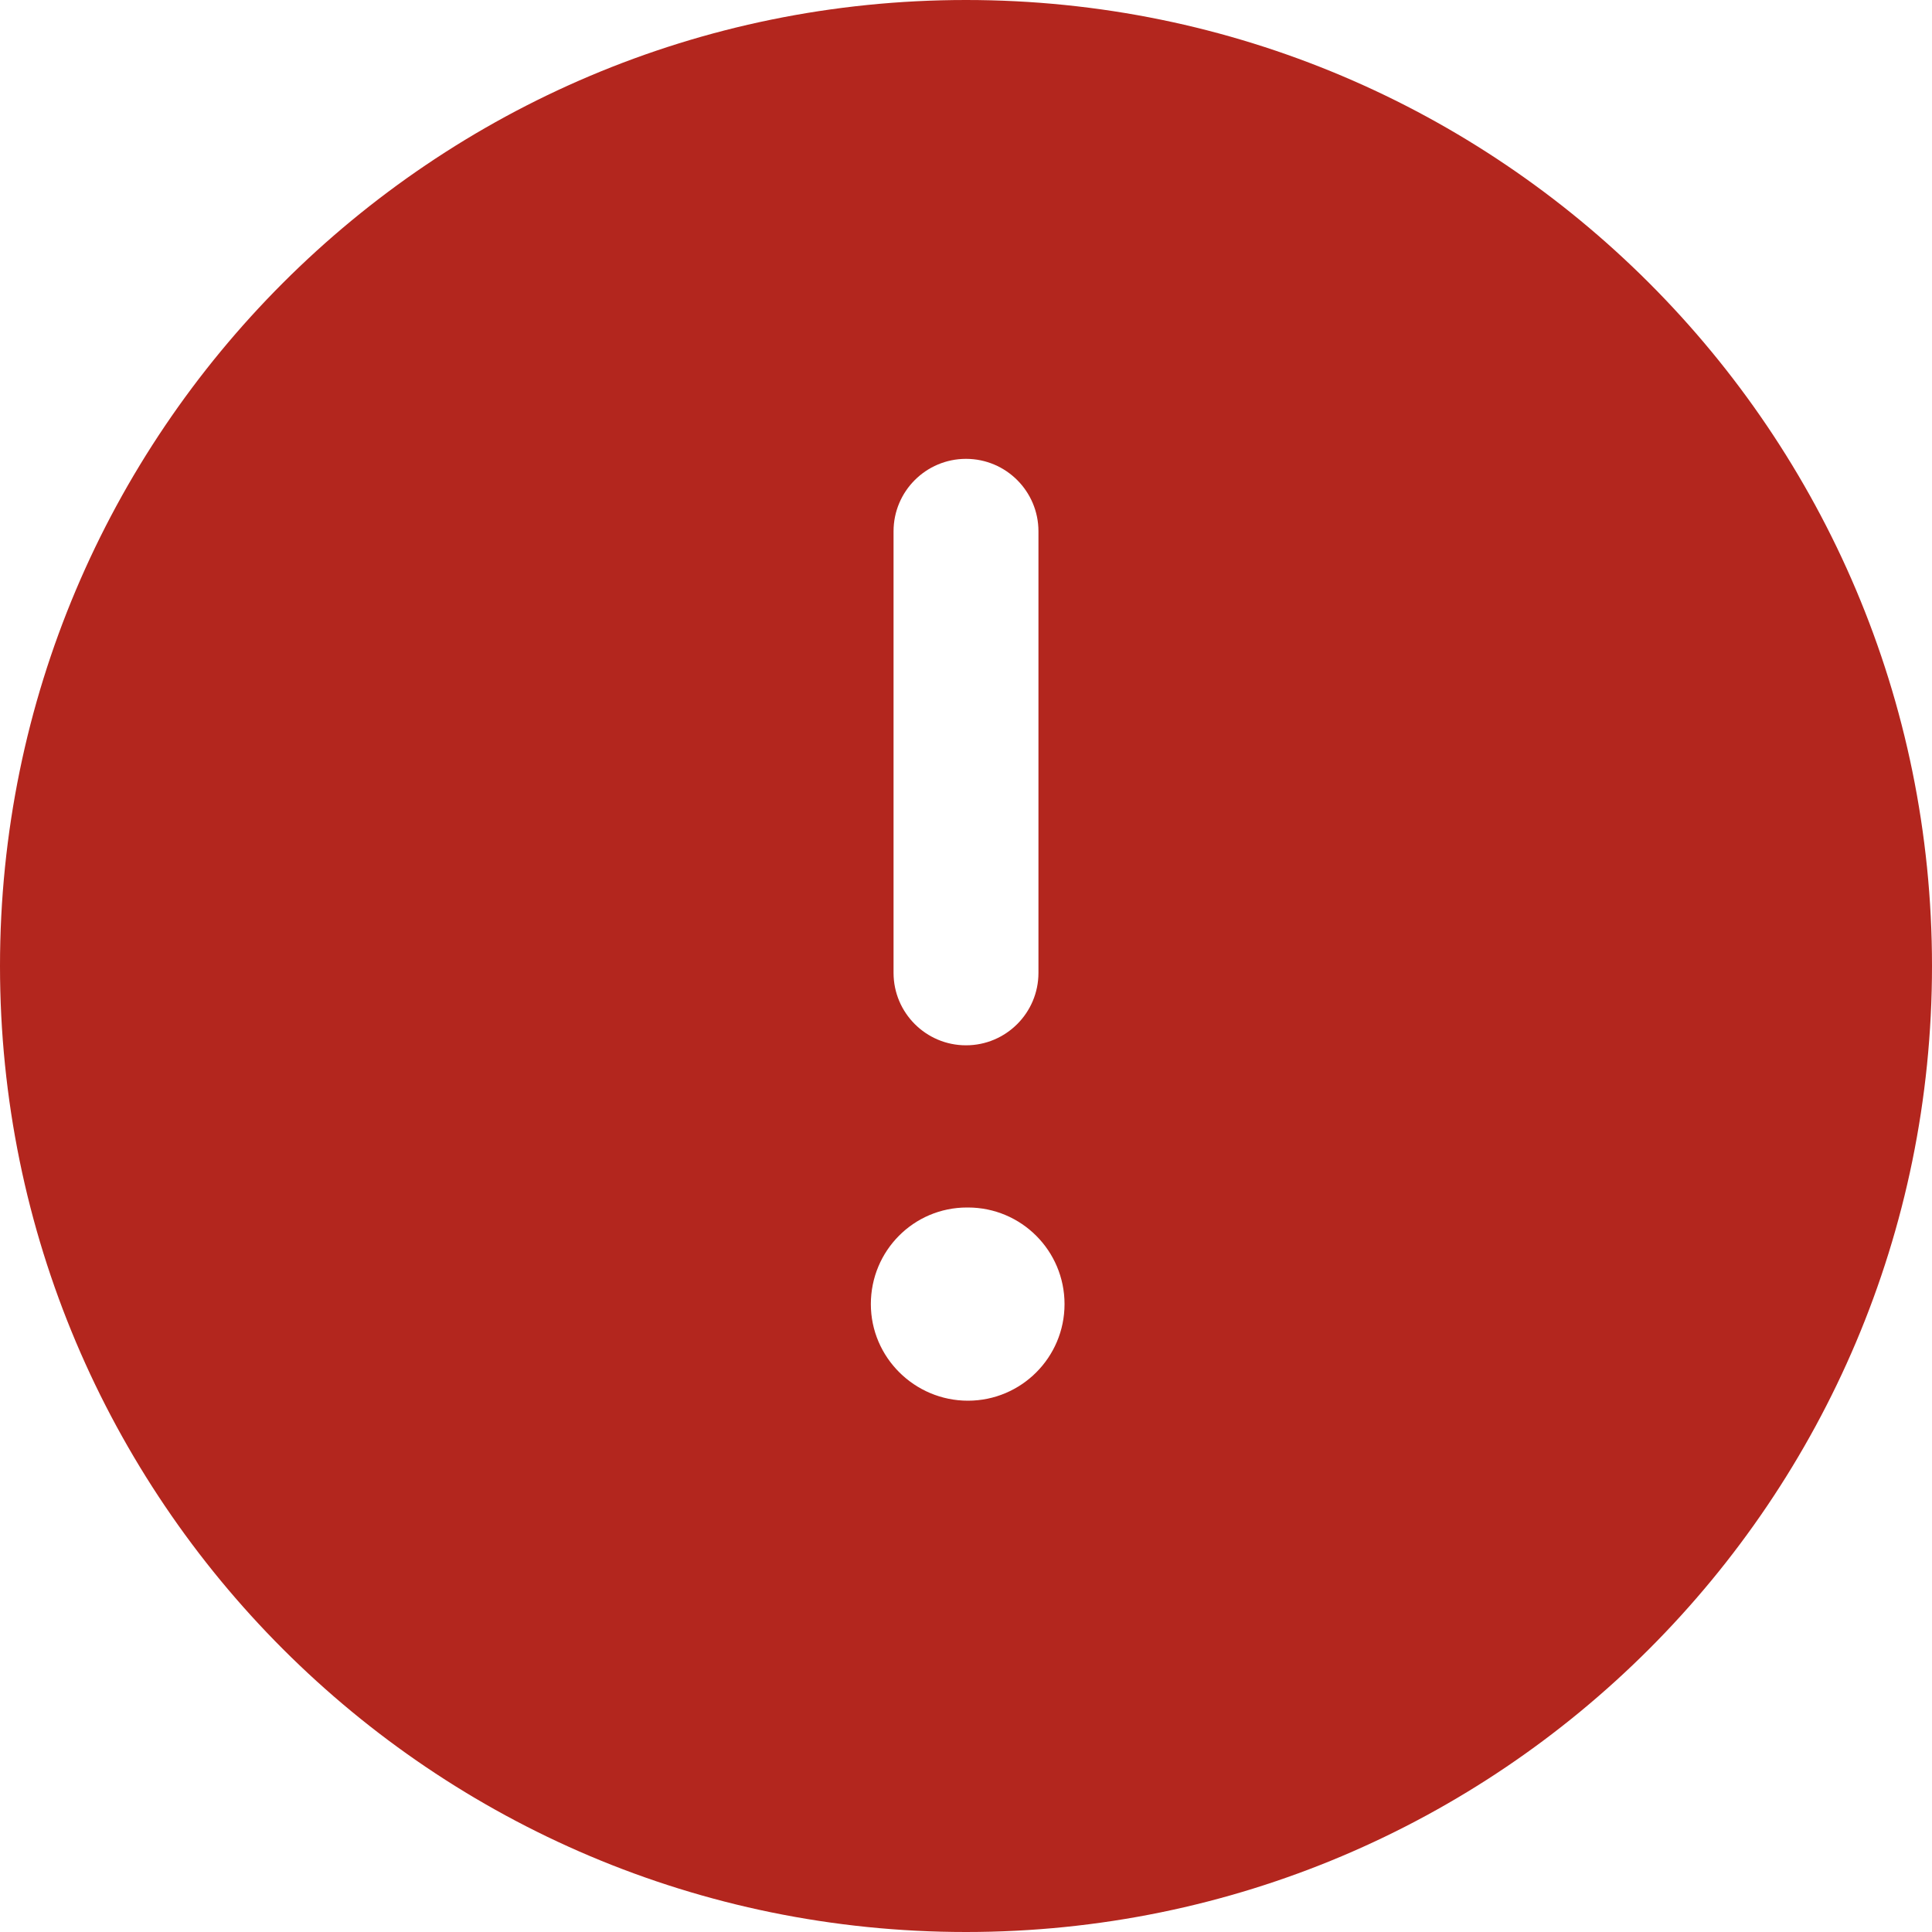
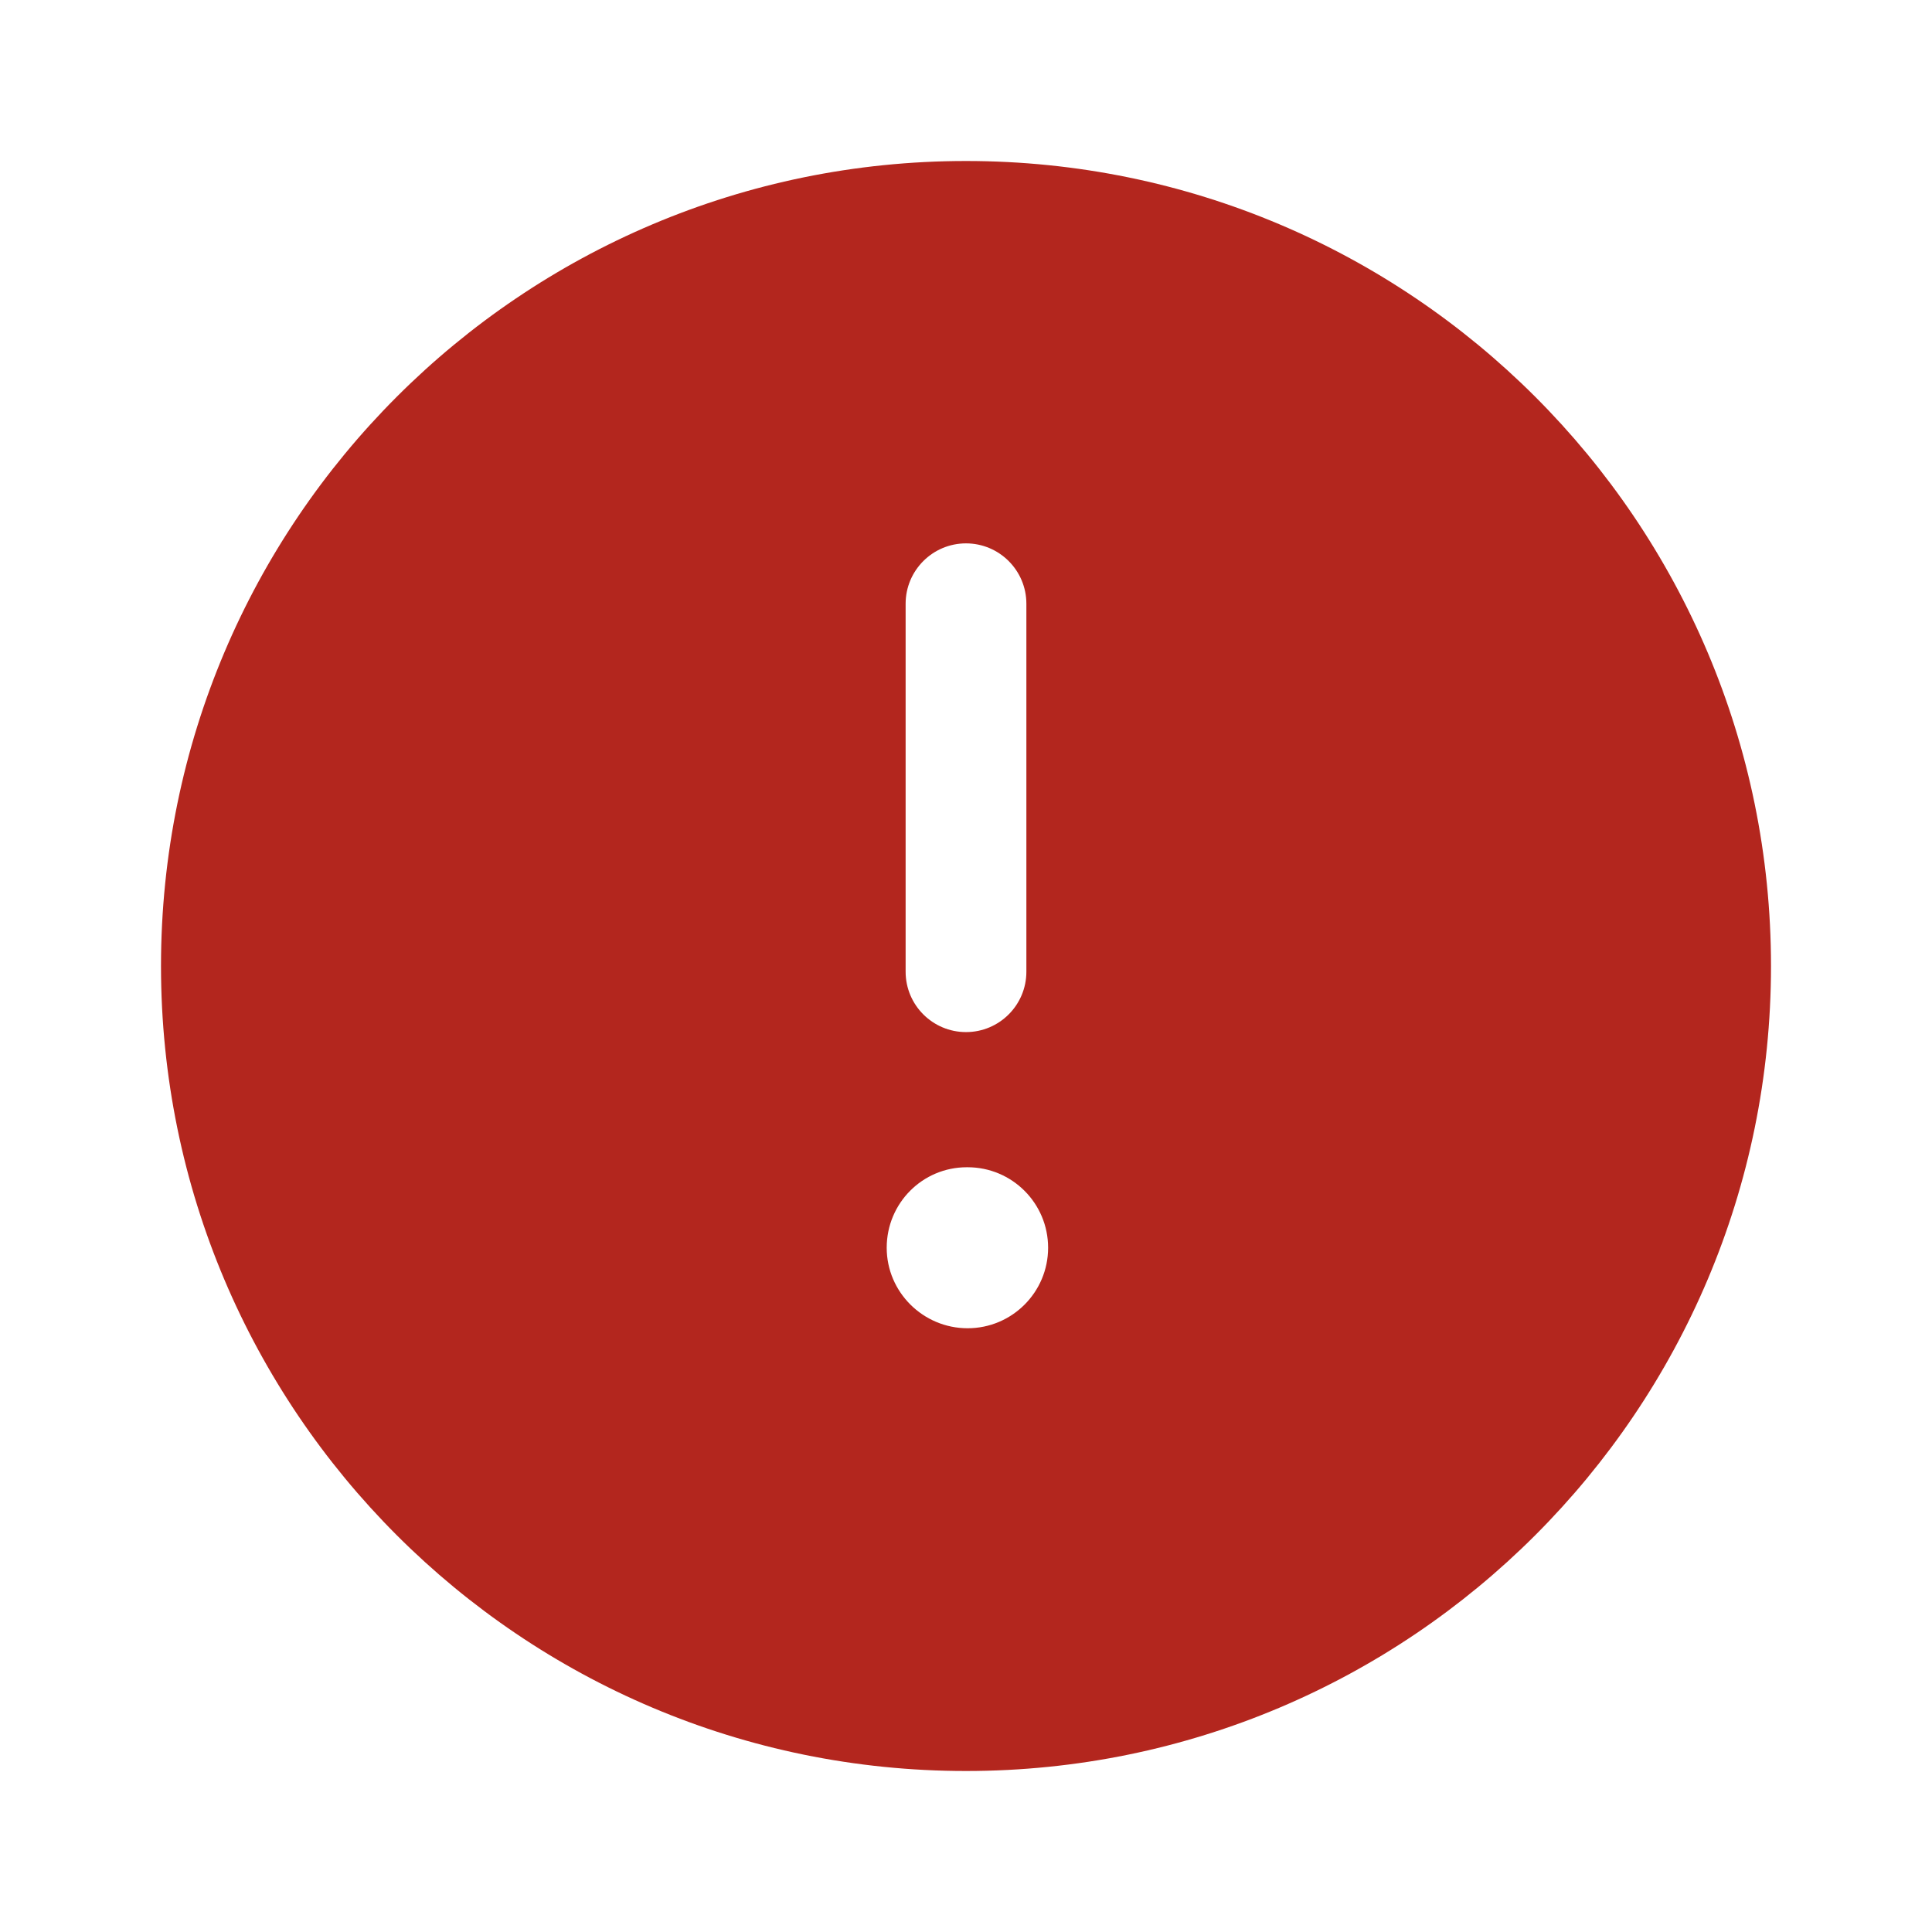
- <svg xmlns="http://www.w3.org/2000/svg" width="20" height="20" viewBox="0 0 20 20" fill="none">
-   <path id="exclamation-circle" d="M10 0C4.477 0 0 4.477 0 10C0 15.523 4.477 20 10 20C15.523 20 20 15.523 20 10C20 4.477 15.523 0 10 0ZM9.25 5.5C9.25 5.086 9.586 4.75 10 4.75C10.414 4.75 10.75 5.086 10.75 5.5V10.071C10.75 10.485 10.414 10.821 10 10.821C9.586 10.821 9.25 10.485 9.25 10.071V5.5ZM10.02 14.5C9.468 14.5 9.015 14.052 9.015 13.5C9.015 12.948 9.458 12.5 10.01 12.5H10.02C10.573 12.5 11.02 12.948 11.02 13.5C11.02 14.052 10.572 14.5 10.02 14.5Z" fill="#B3261E" />
+ <svg xmlns="http://www.w3.org/2000/svg" width="24" height="24" viewBox="0 0 24 24" fill="none">
+   <g id="Icon">
+     <path id="exclamation-circle" d="M12 2C6.477 2 2 6.477 2 12C2 17.523 6.477 22 12 22C17.523 22 22 17.523 22 12C22 6.477 17.523 2 12 2ZM11.25 7.5C11.25 7.086 11.586 6.75 12 6.75C12.414 6.75 12.75 7.086 12.75 7.5V12.071C12.75 12.485 12.414 12.821 12 12.821C11.586 12.821 11.25 12.485 11.25 12.071V7.5ZM12.02 16.5C11.468 16.5 11.015 16.052 11.015 15.5C11.015 14.948 11.458 14.5 12.01 14.5H12.02C12.573 14.5 13.02 14.948 13.02 15.5C13.02 16.052 12.572 16.5 12.02 16.5Z" fill="#B3261E" />
+   </g>
</svg>
